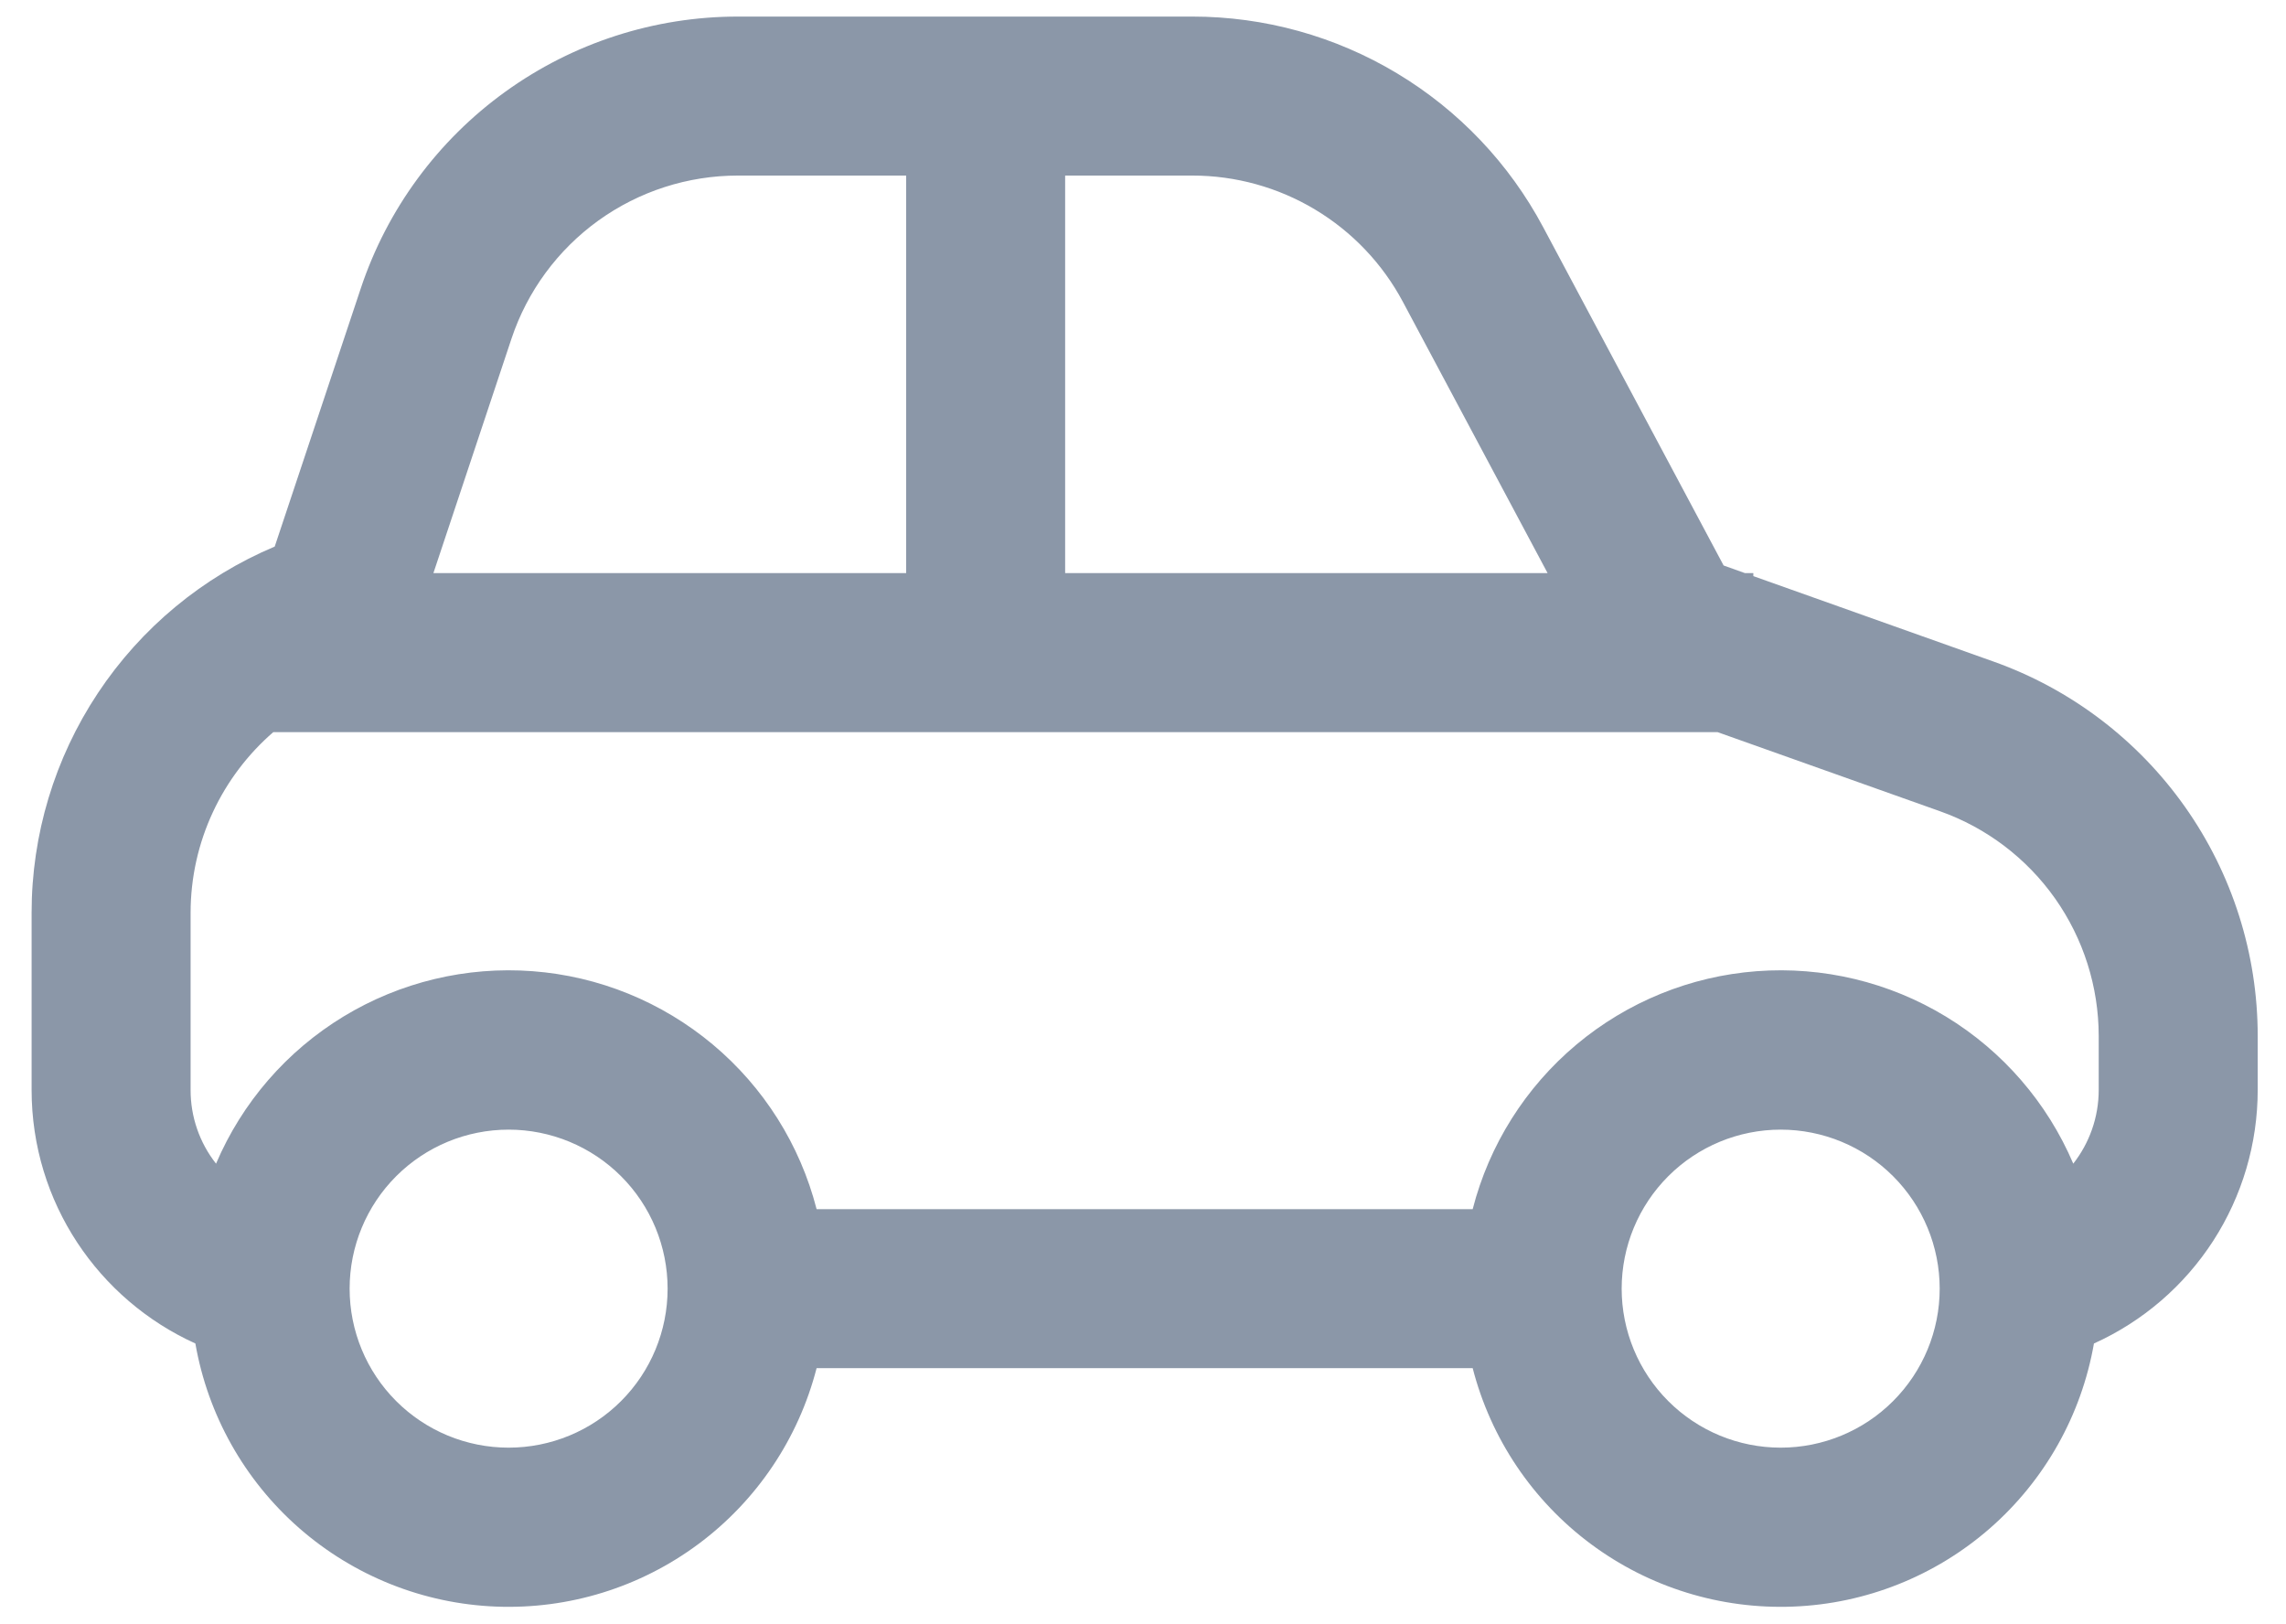
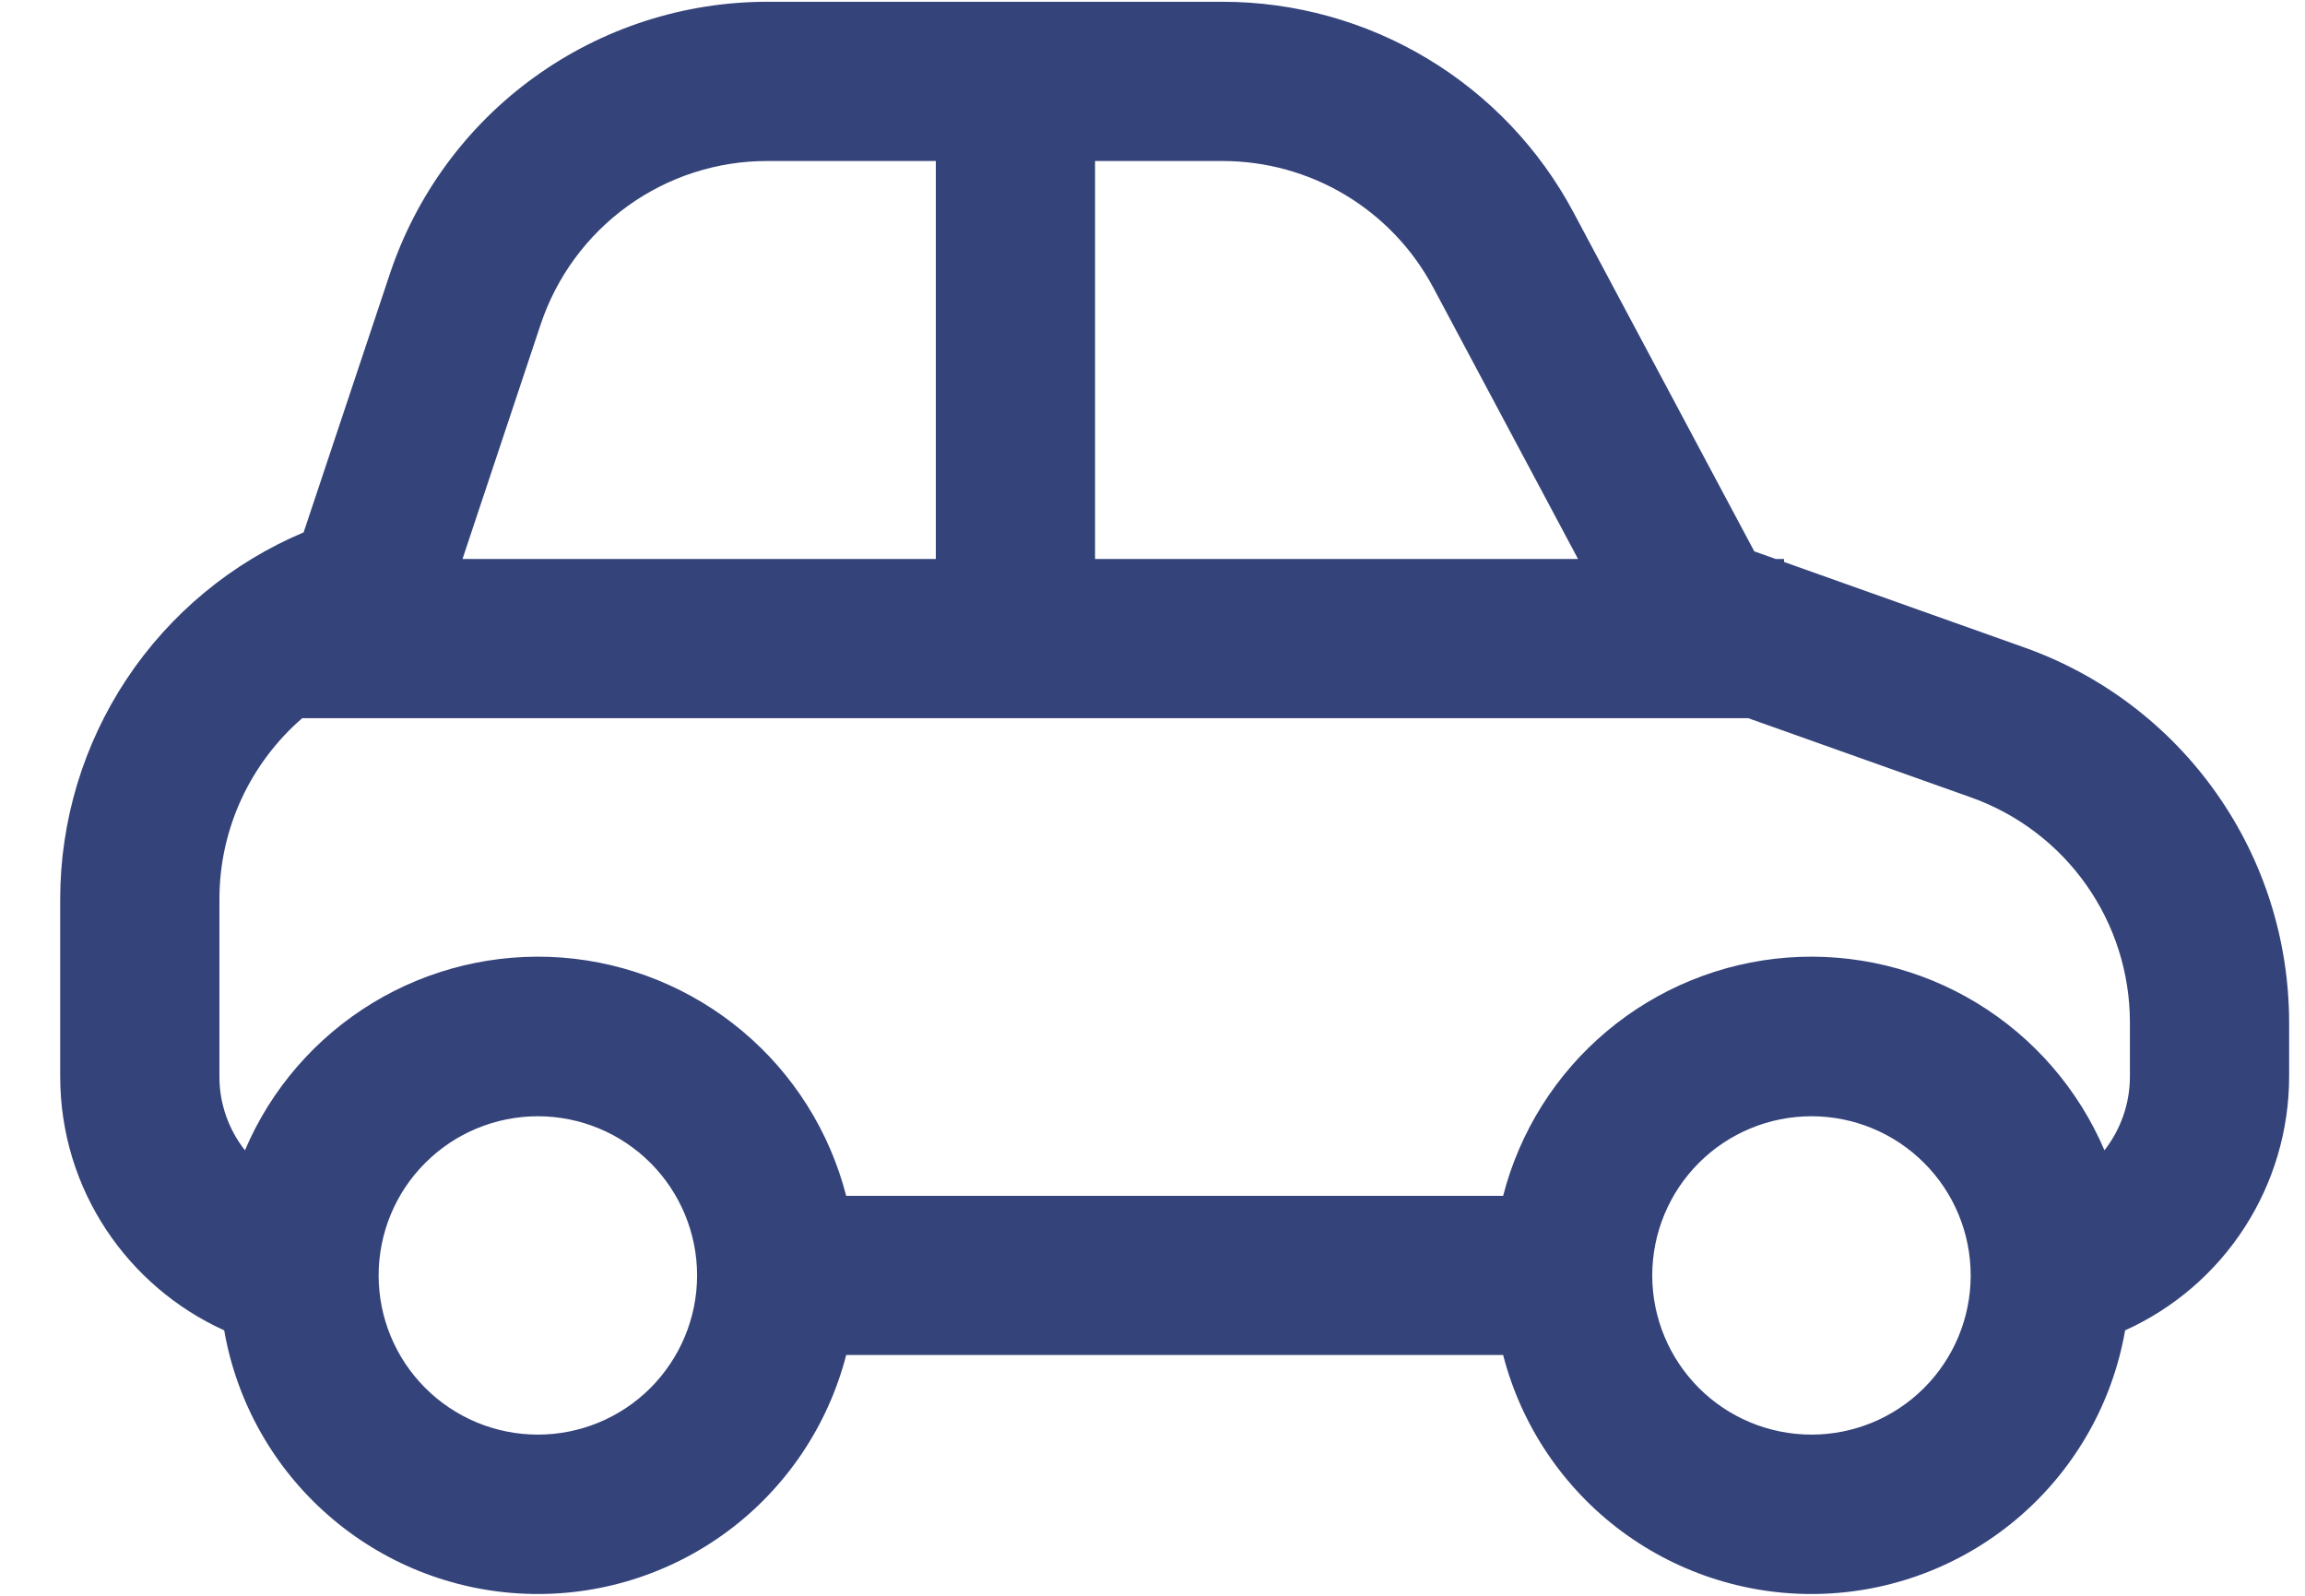
- <svg xmlns="http://www.w3.org/2000/svg" width="69" height="49" viewBox="0 0 69 49" fill="none">
-   <path d="M52.668 17.298L52.025 17.068L46.577 6.854C45.554 4.935 44.029 3.33 42.164 2.211C40.299 1.091 38.165 0.5 35.99 0.5H22.273C19.754 0.5 17.299 1.293 15.256 2.766C13.212 4.239 11.684 6.317 10.889 8.707L8.292 16.497C6.117 17.413 4.26 18.952 2.955 20.919C1.649 22.886 0.953 25.194 0.954 27.555V32.896C0.954 36.304 2.984 39.232 5.897 40.551C6.274 42.713 7.381 44.68 9.032 46.125C10.684 47.57 12.78 48.406 14.973 48.492C17.165 48.579 19.321 47.913 21.082 46.603C22.842 45.294 24.101 43.42 24.648 41.295H44.451C44.998 43.42 46.257 45.294 48.018 46.603C49.779 47.913 51.935 48.579 54.127 48.492C56.32 48.406 58.416 47.57 60.068 46.125C61.719 44.68 62.825 42.713 63.203 40.551C64.676 39.886 65.926 38.81 66.803 37.453C67.68 36.095 68.146 34.513 68.146 32.896V31.269C68.146 28.792 67.379 26.376 65.951 24.353C64.522 22.329 62.503 20.797 60.169 19.967L52.922 17.389V17.298H52.668ZM22.273 5.299H27.351V17.298H13.082L15.438 10.224C15.916 8.789 16.834 7.542 18.06 6.658C19.287 5.774 20.761 5.299 22.273 5.299V5.299ZM32.15 5.299H35.99C37.295 5.299 38.575 5.653 39.695 6.325C40.814 6.996 41.73 7.959 42.344 9.11L46.712 17.298H32.15V5.299ZM51.842 22.098L58.562 24.488C59.962 24.986 61.173 25.905 62.03 27.119C62.886 28.334 63.346 29.783 63.347 31.269V32.896C63.347 33.736 63.059 34.509 62.579 35.123C61.792 33.278 60.448 31.725 58.734 30.683C57.02 29.642 55.023 29.163 53.023 29.314C51.023 29.465 49.121 30.24 47.583 31.528C46.046 32.816 44.95 34.553 44.451 36.496H24.648C24.149 34.553 23.054 32.816 21.516 31.528C19.979 30.24 18.077 29.465 16.077 29.314C14.077 29.163 12.079 29.642 10.366 30.683C8.652 31.725 7.307 33.278 6.521 35.123C6.021 34.489 5.751 33.704 5.753 32.896V27.555C5.753 25.395 6.713 23.427 8.249 22.098H51.842ZM10.553 38.896C10.553 37.623 11.058 36.402 11.958 35.502C12.858 34.602 14.079 34.096 15.352 34.096C16.625 34.096 17.846 34.602 18.746 35.502C19.646 36.402 20.151 37.623 20.151 38.896C20.151 40.169 19.646 41.389 18.746 42.289C17.846 43.19 16.625 43.695 15.352 43.695C14.079 43.695 12.858 43.19 11.958 42.289C11.058 41.389 10.553 40.169 10.553 38.896ZM53.748 34.096C55.02 34.096 56.241 34.602 57.141 35.502C58.041 36.402 58.547 37.623 58.547 38.896C58.547 40.169 58.041 41.389 57.141 42.289C56.241 43.19 55.02 43.695 53.748 43.695C52.475 43.695 51.254 43.19 50.354 42.289C49.454 41.389 48.948 40.169 48.948 38.896C48.948 37.623 49.454 36.402 50.354 35.502C51.254 34.602 52.475 34.096 53.748 34.096V34.096Z" fill="#8B97A8" />
+ <svg xmlns="http://www.w3.org/2000/svg" width="26" height="18" viewBox="0 0 26 18" fill="none">
+   <path d="M20.029 6.305L19.788 6.219L17.75 2.398C17.367 1.679 16.797 1.079 16.099 0.66C15.401 0.241 14.603 0.02 13.789 0.02H8.656C7.714 0.02 6.795 0.317 6.031 0.868C5.266 1.419 4.695 2.197 4.397 3.091L3.425 6.005C2.611 6.348 1.917 6.924 1.428 7.66C0.94 8.396 0.679 9.26 0.679 10.143V12.142C0.679 13.417 1.439 14.512 2.529 15.006C2.67 15.815 3.084 16.551 3.702 17.091C4.32 17.632 5.104 17.945 5.925 17.977C6.745 18.01 7.552 17.76 8.211 17.27C8.869 16.78 9.34 16.079 9.545 15.284H16.955C17.16 16.079 17.631 16.78 18.289 17.27C18.948 17.76 19.755 18.01 20.575 17.977C21.395 17.945 22.18 17.632 22.798 17.091C23.416 16.551 23.83 15.815 23.971 15.006C24.522 14.757 24.99 14.354 25.318 13.846C25.646 13.338 25.821 12.746 25.821 12.142V11.533C25.82 10.606 25.534 9.702 24.999 8.945C24.465 8.188 23.709 7.614 22.836 7.304L20.124 6.339V6.305H20.029ZM8.656 1.816H10.556V6.305H5.217L6.099 3.658C6.278 3.122 6.621 2.655 7.08 2.324C7.539 1.993 8.091 1.815 8.656 1.816ZM12.352 1.816H13.789C14.277 1.816 14.756 1.948 15.175 2.199C15.594 2.451 15.937 2.811 16.166 3.242L17.8 6.305H12.352V1.816ZM19.72 8.101L22.234 8.995C22.758 9.182 23.212 9.526 23.532 9.98C23.853 10.434 24.025 10.977 24.025 11.533V12.142C24.025 12.456 23.917 12.745 23.738 12.975C23.443 12.284 22.94 11.704 22.299 11.314C21.658 10.924 20.91 10.745 20.162 10.801C19.414 10.858 18.702 11.148 18.127 11.63C17.551 12.112 17.142 12.762 16.955 13.489H9.545C9.358 12.762 8.949 12.112 8.373 11.63C7.798 11.148 7.086 10.858 6.338 10.801C5.59 10.745 4.842 10.924 4.201 11.314C3.56 11.704 3.057 12.284 2.763 12.975C2.576 12.737 2.474 12.444 2.475 12.142V10.143C2.475 9.335 2.834 8.599 3.409 8.101H19.72ZM4.271 14.386C4.271 13.91 4.46 13.453 4.797 13.117C5.134 12.78 5.591 12.591 6.067 12.591C6.543 12.591 7 12.78 7.337 13.117C7.673 13.453 7.863 13.91 7.863 14.386C7.863 14.863 7.673 15.319 7.337 15.656C7 15.993 6.543 16.182 6.067 16.182C5.591 16.182 5.134 15.993 4.797 15.656C4.46 15.319 4.271 14.863 4.271 14.386ZM20.433 12.591C20.91 12.591 21.366 12.78 21.703 13.117C22.04 13.453 22.229 13.91 22.229 14.386C22.229 14.863 22.04 15.319 21.703 15.656C21.366 15.993 20.91 16.182 20.433 16.182C19.957 16.182 19.5 15.993 19.163 15.656C18.827 15.319 18.637 14.863 18.637 14.386C18.637 13.91 18.827 13.453 19.163 13.117C19.5 12.78 19.957 12.591 20.433 12.591Z" fill="#34437A" />
</svg>
